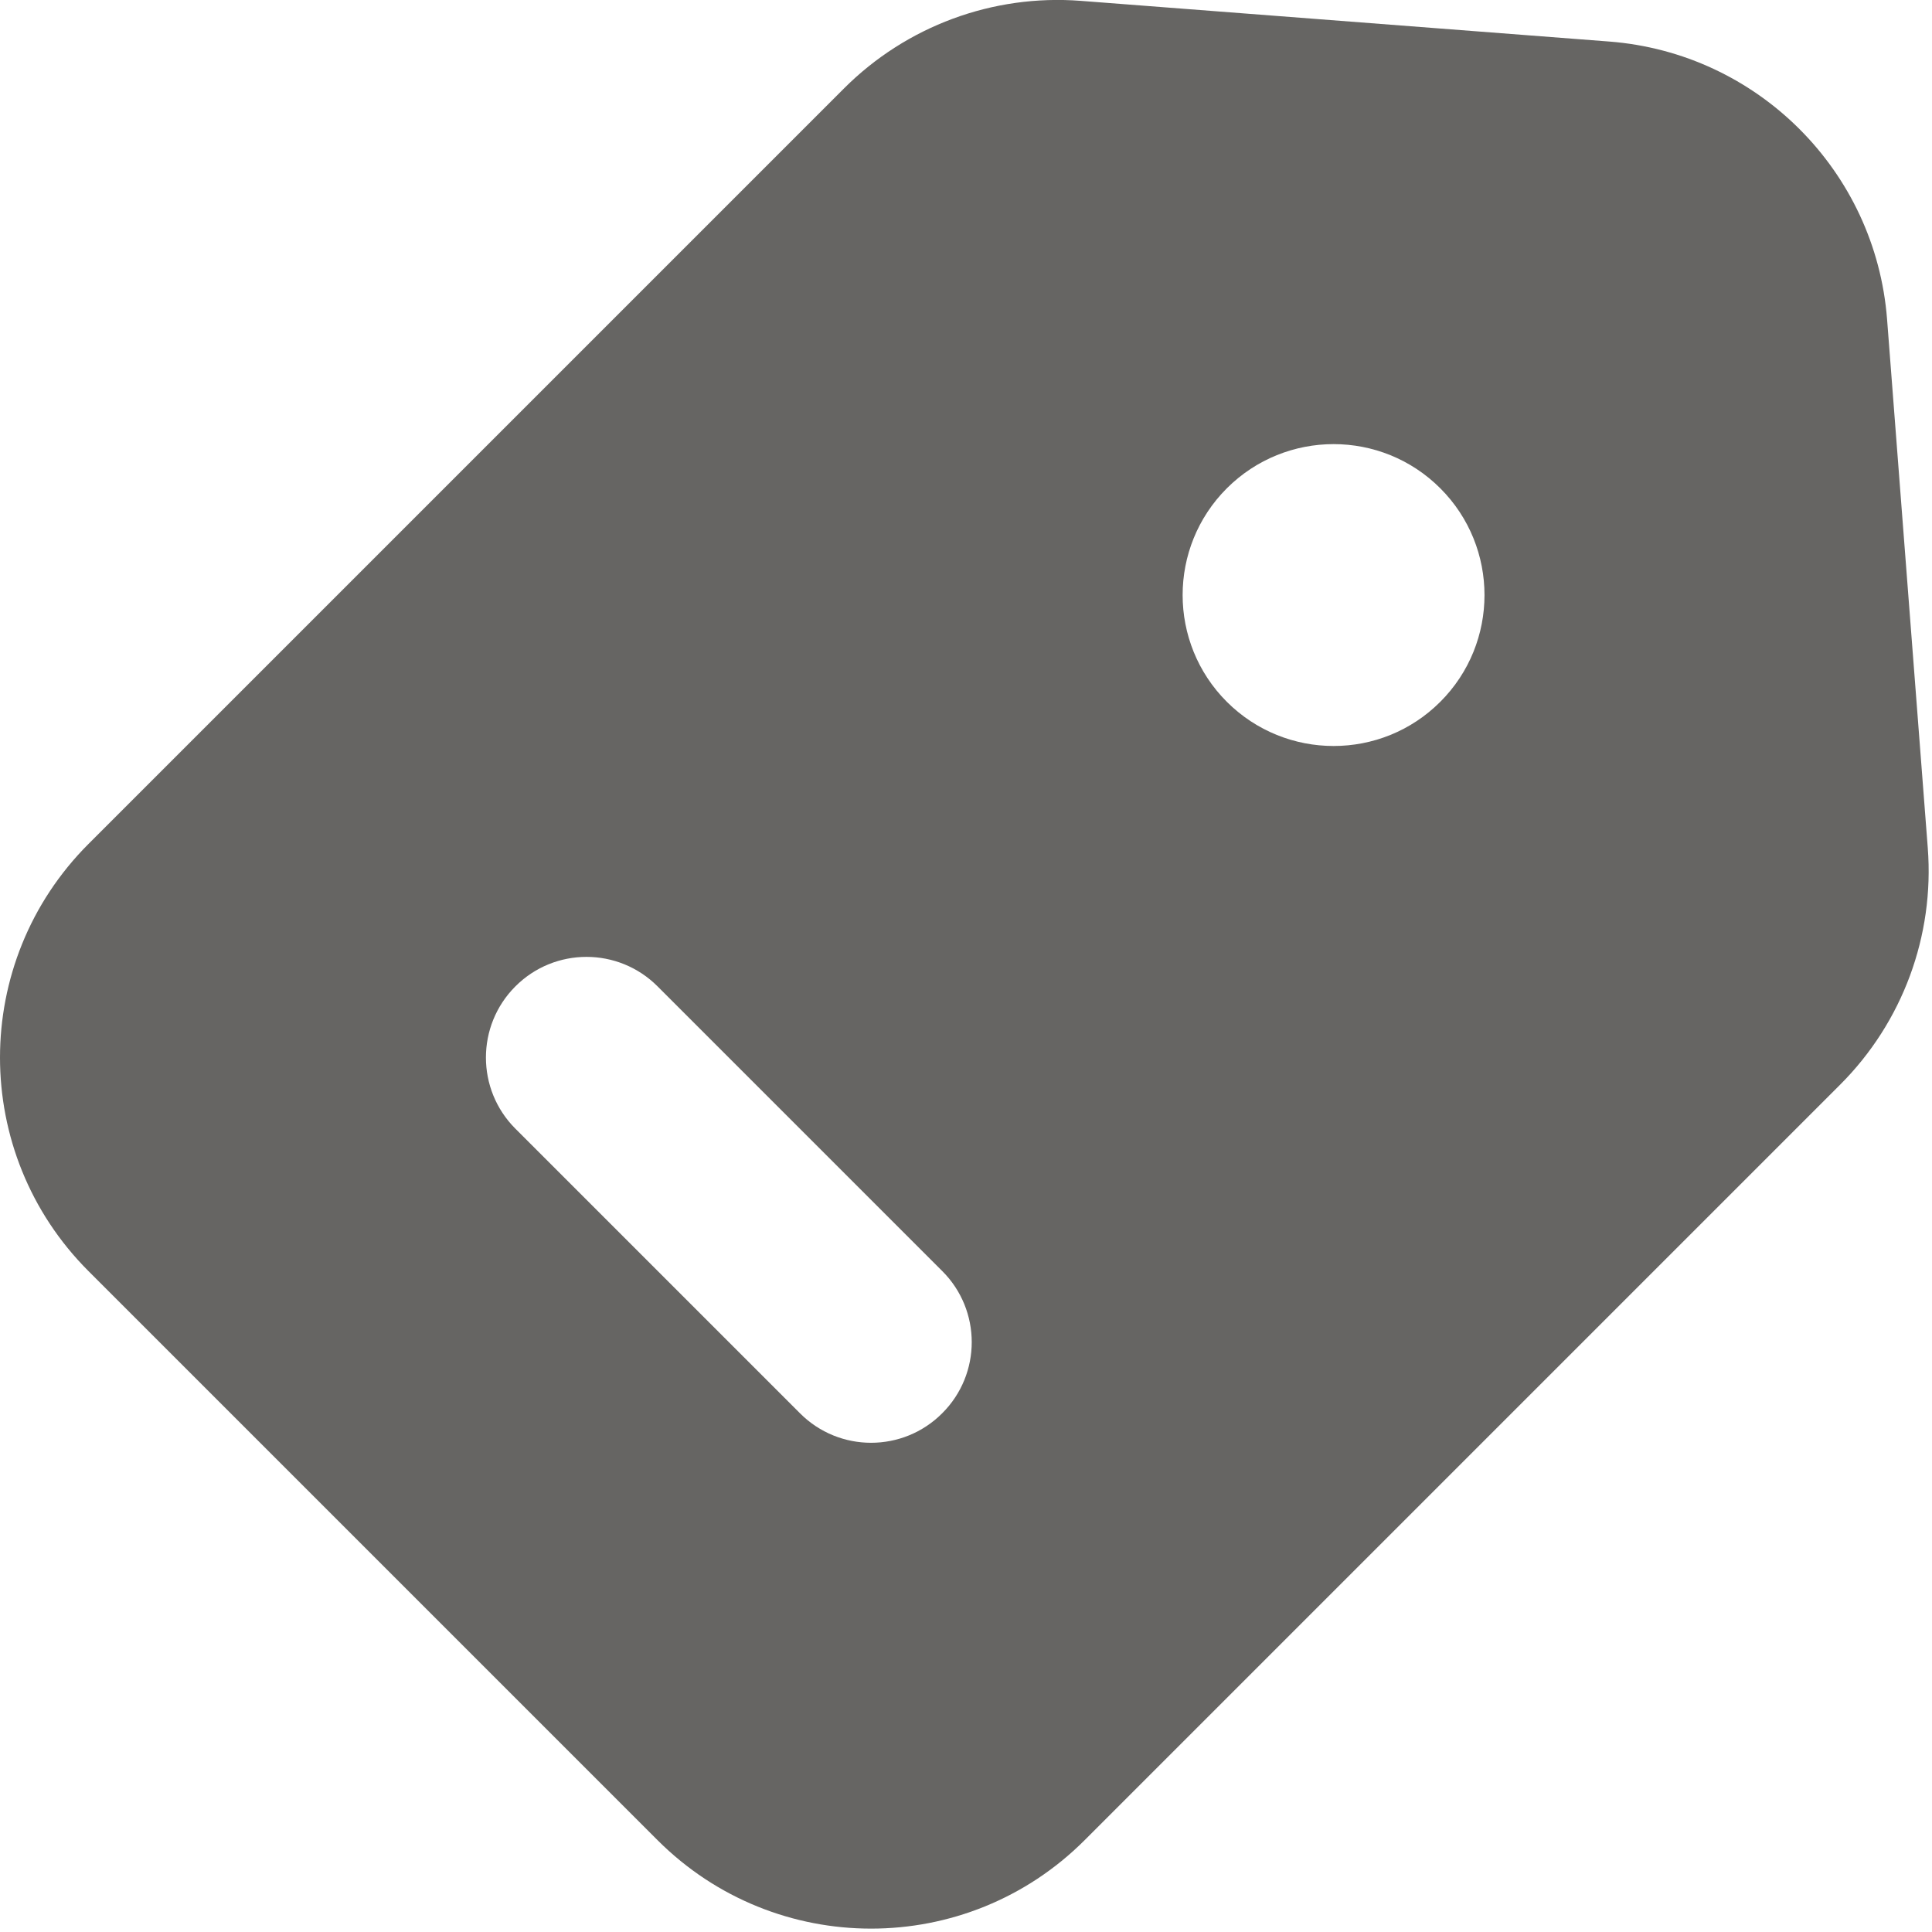
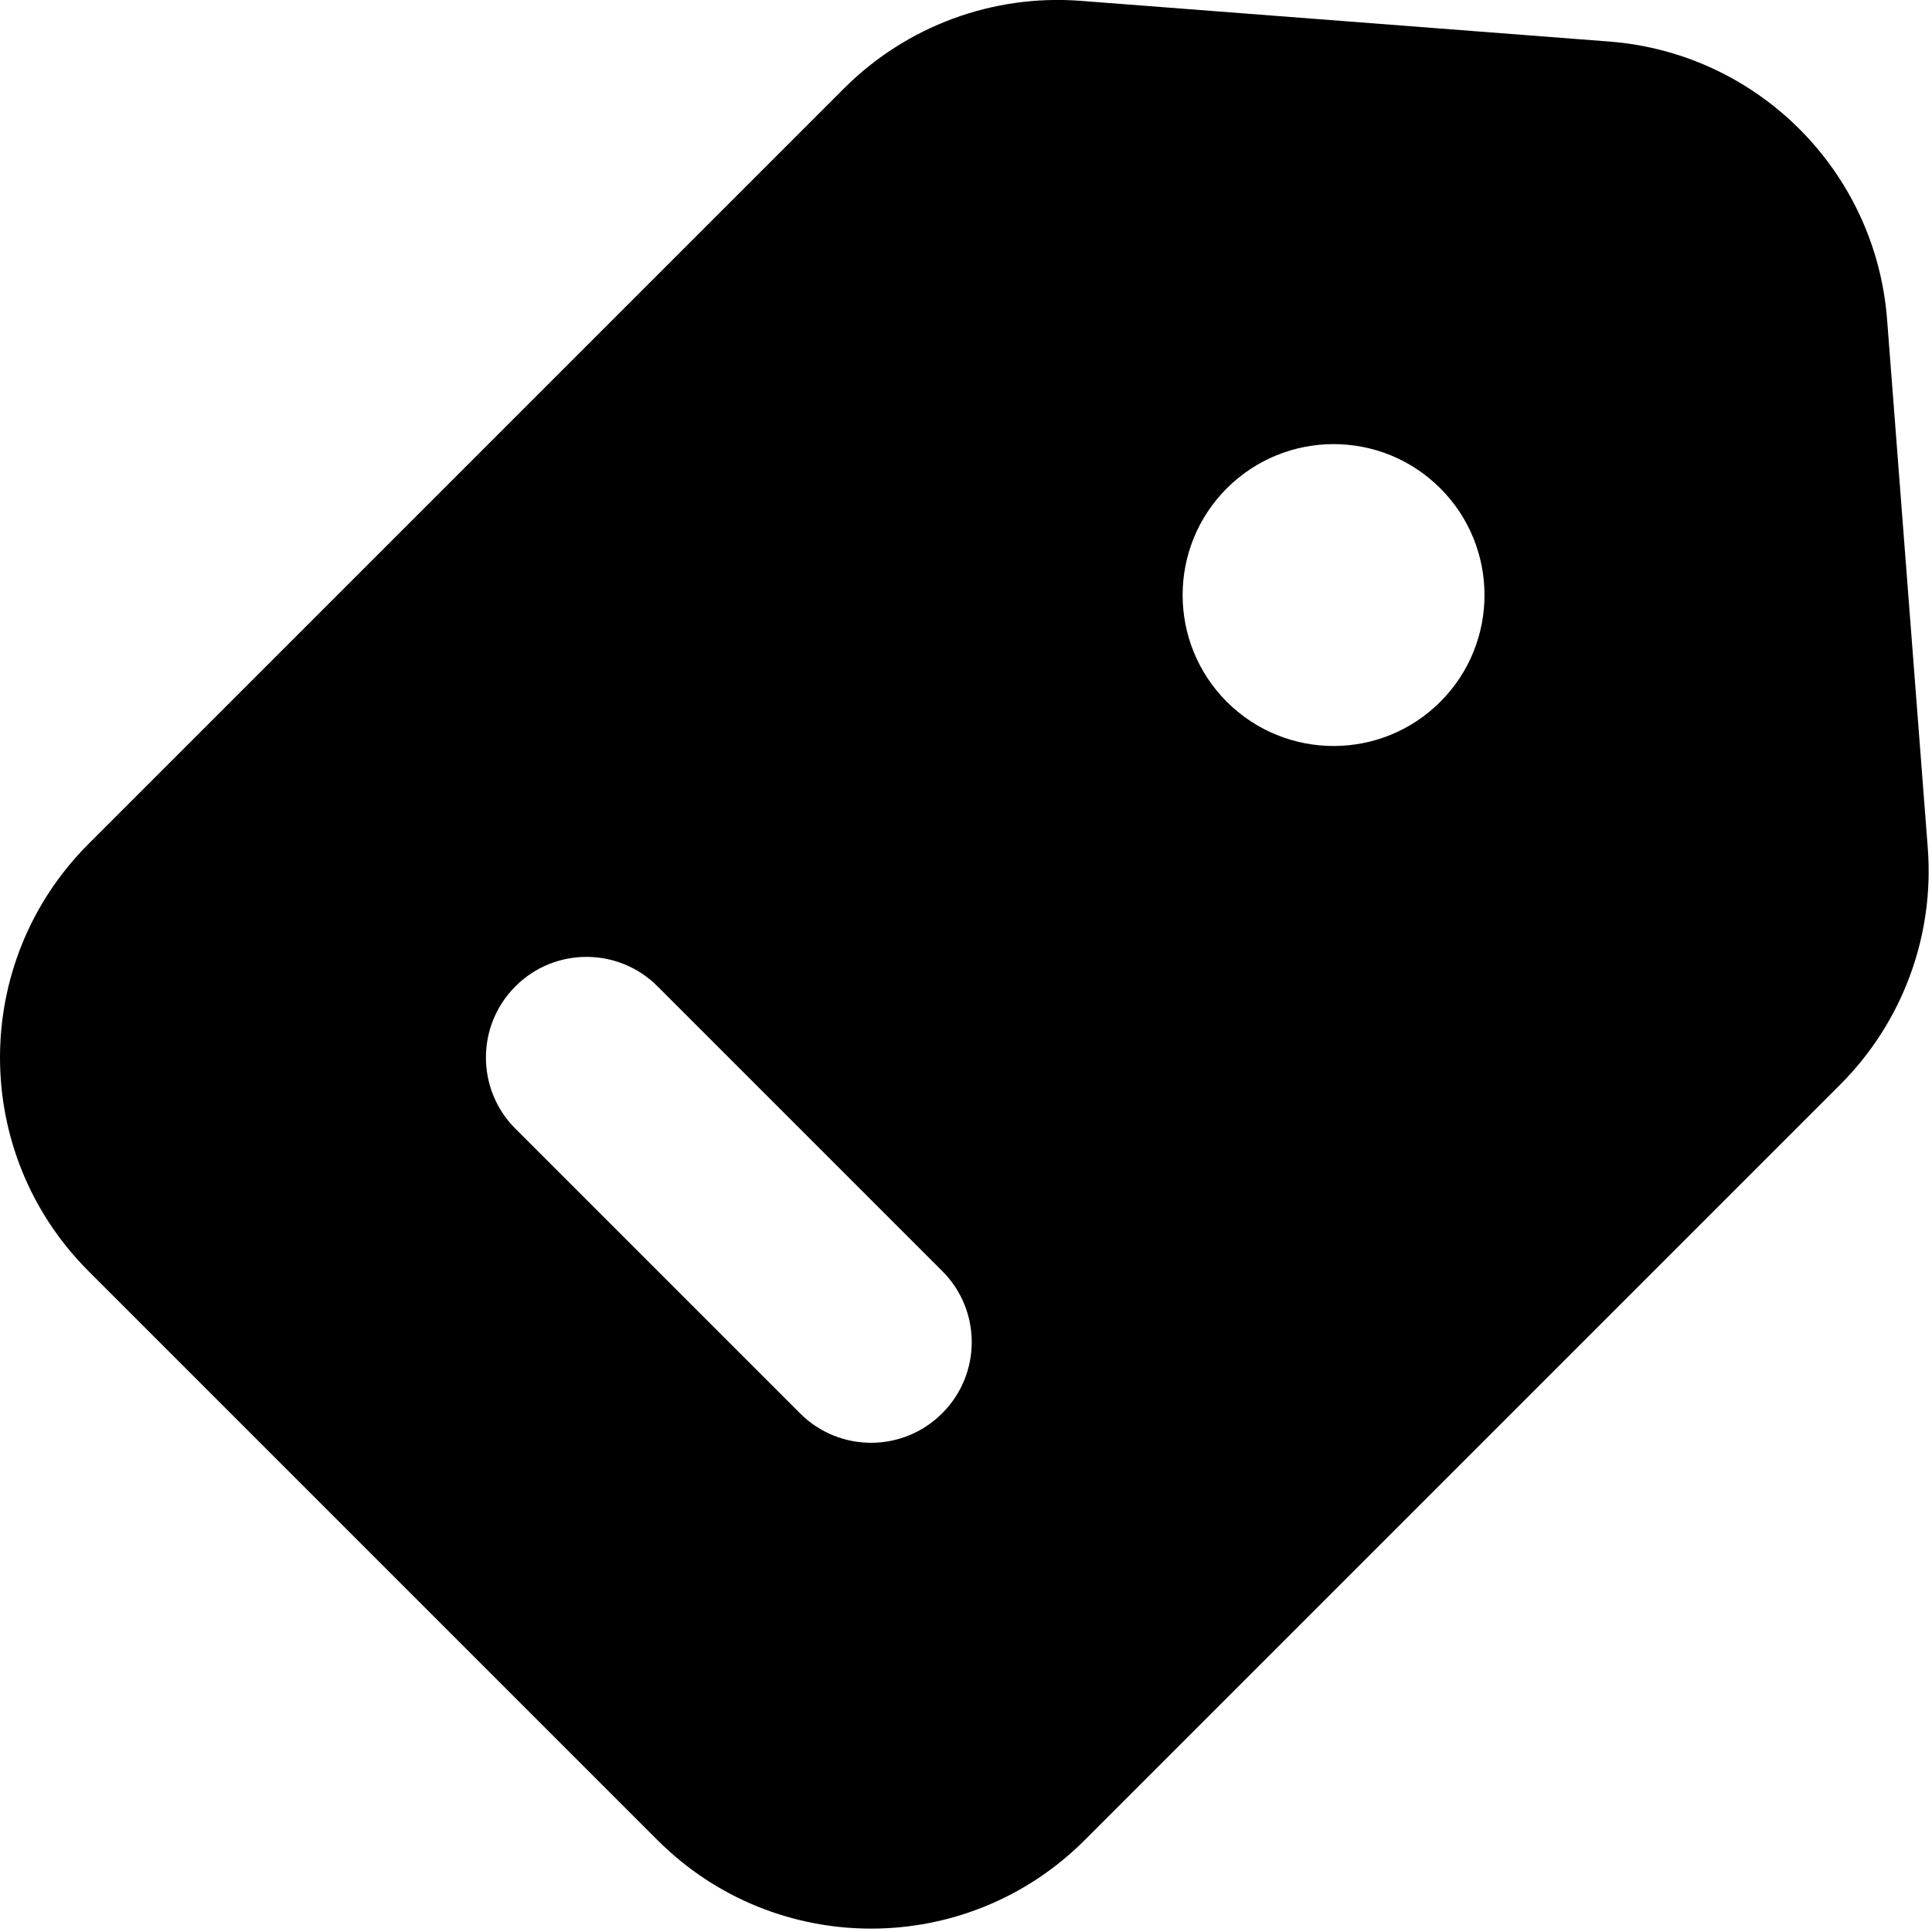
<svg xmlns="http://www.w3.org/2000/svg" width="16" height="16" viewBox="0 0 16 16" fill="none">
-   <path fill-rule="evenodd" clip-rule="evenodd" d="M15.24 8.982C15.756 8.466 16.021 7.75 15.965 7.022L15.628 2.645C15.533 1.416 14.556 0.439 13.327 0.344L8.95 0.007C8.222 -0.049 7.506 0.216 6.99 0.732L0.732 6.99C-0.244 7.967 -0.244 9.549 0.732 10.526L5.446 15.24C6.423 16.216 8.005 16.216 8.982 15.24L15.24 8.982ZM10.16 4.044C9.672 4.532 9.672 5.324 10.16 5.812C10.649 6.3 11.44 6.3 11.928 5.812C12.416 5.324 12.416 4.532 11.928 4.044C11.44 3.556 10.649 3.556 10.16 4.044ZM6.625 11.704L4.268 9.347C3.943 9.022 3.943 8.494 4.268 8.169C4.593 7.843 5.121 7.843 5.446 8.169L7.803 10.526C8.129 10.851 8.129 11.379 7.803 11.704C7.478 12.03 6.95 12.03 6.625 11.704Z" fill="#666563" />
+   <path fill-rule="evenodd" clip-rule="evenodd" d="M15.24 8.982C15.756 8.466 16.021 7.75 15.965 7.022L15.628 2.645C15.533 1.416 14.556 0.439 13.327 0.344L8.95 0.007C8.222 -0.049 7.506 0.216 6.99 0.732L0.732 6.99C-0.244 7.967 -0.244 9.549 0.732 10.526L5.446 15.24C6.423 16.216 8.005 16.216 8.982 15.24L15.24 8.982ZM10.16 4.044C9.672 4.532 9.672 5.324 10.16 5.812C10.649 6.3 11.44 6.3 11.928 5.812C12.416 5.324 12.416 4.532 11.928 4.044C11.44 3.556 10.649 3.556 10.16 4.044ZM6.625 11.704L4.268 9.347C3.943 9.022 3.943 8.494 4.268 8.169C4.593 7.843 5.121 7.843 5.446 8.169L7.803 10.526C8.129 10.851 8.129 11.379 7.803 11.704C7.478 12.03 6.95 12.03 6.625 11.704Z" fill="currentColor" />
</svg>
